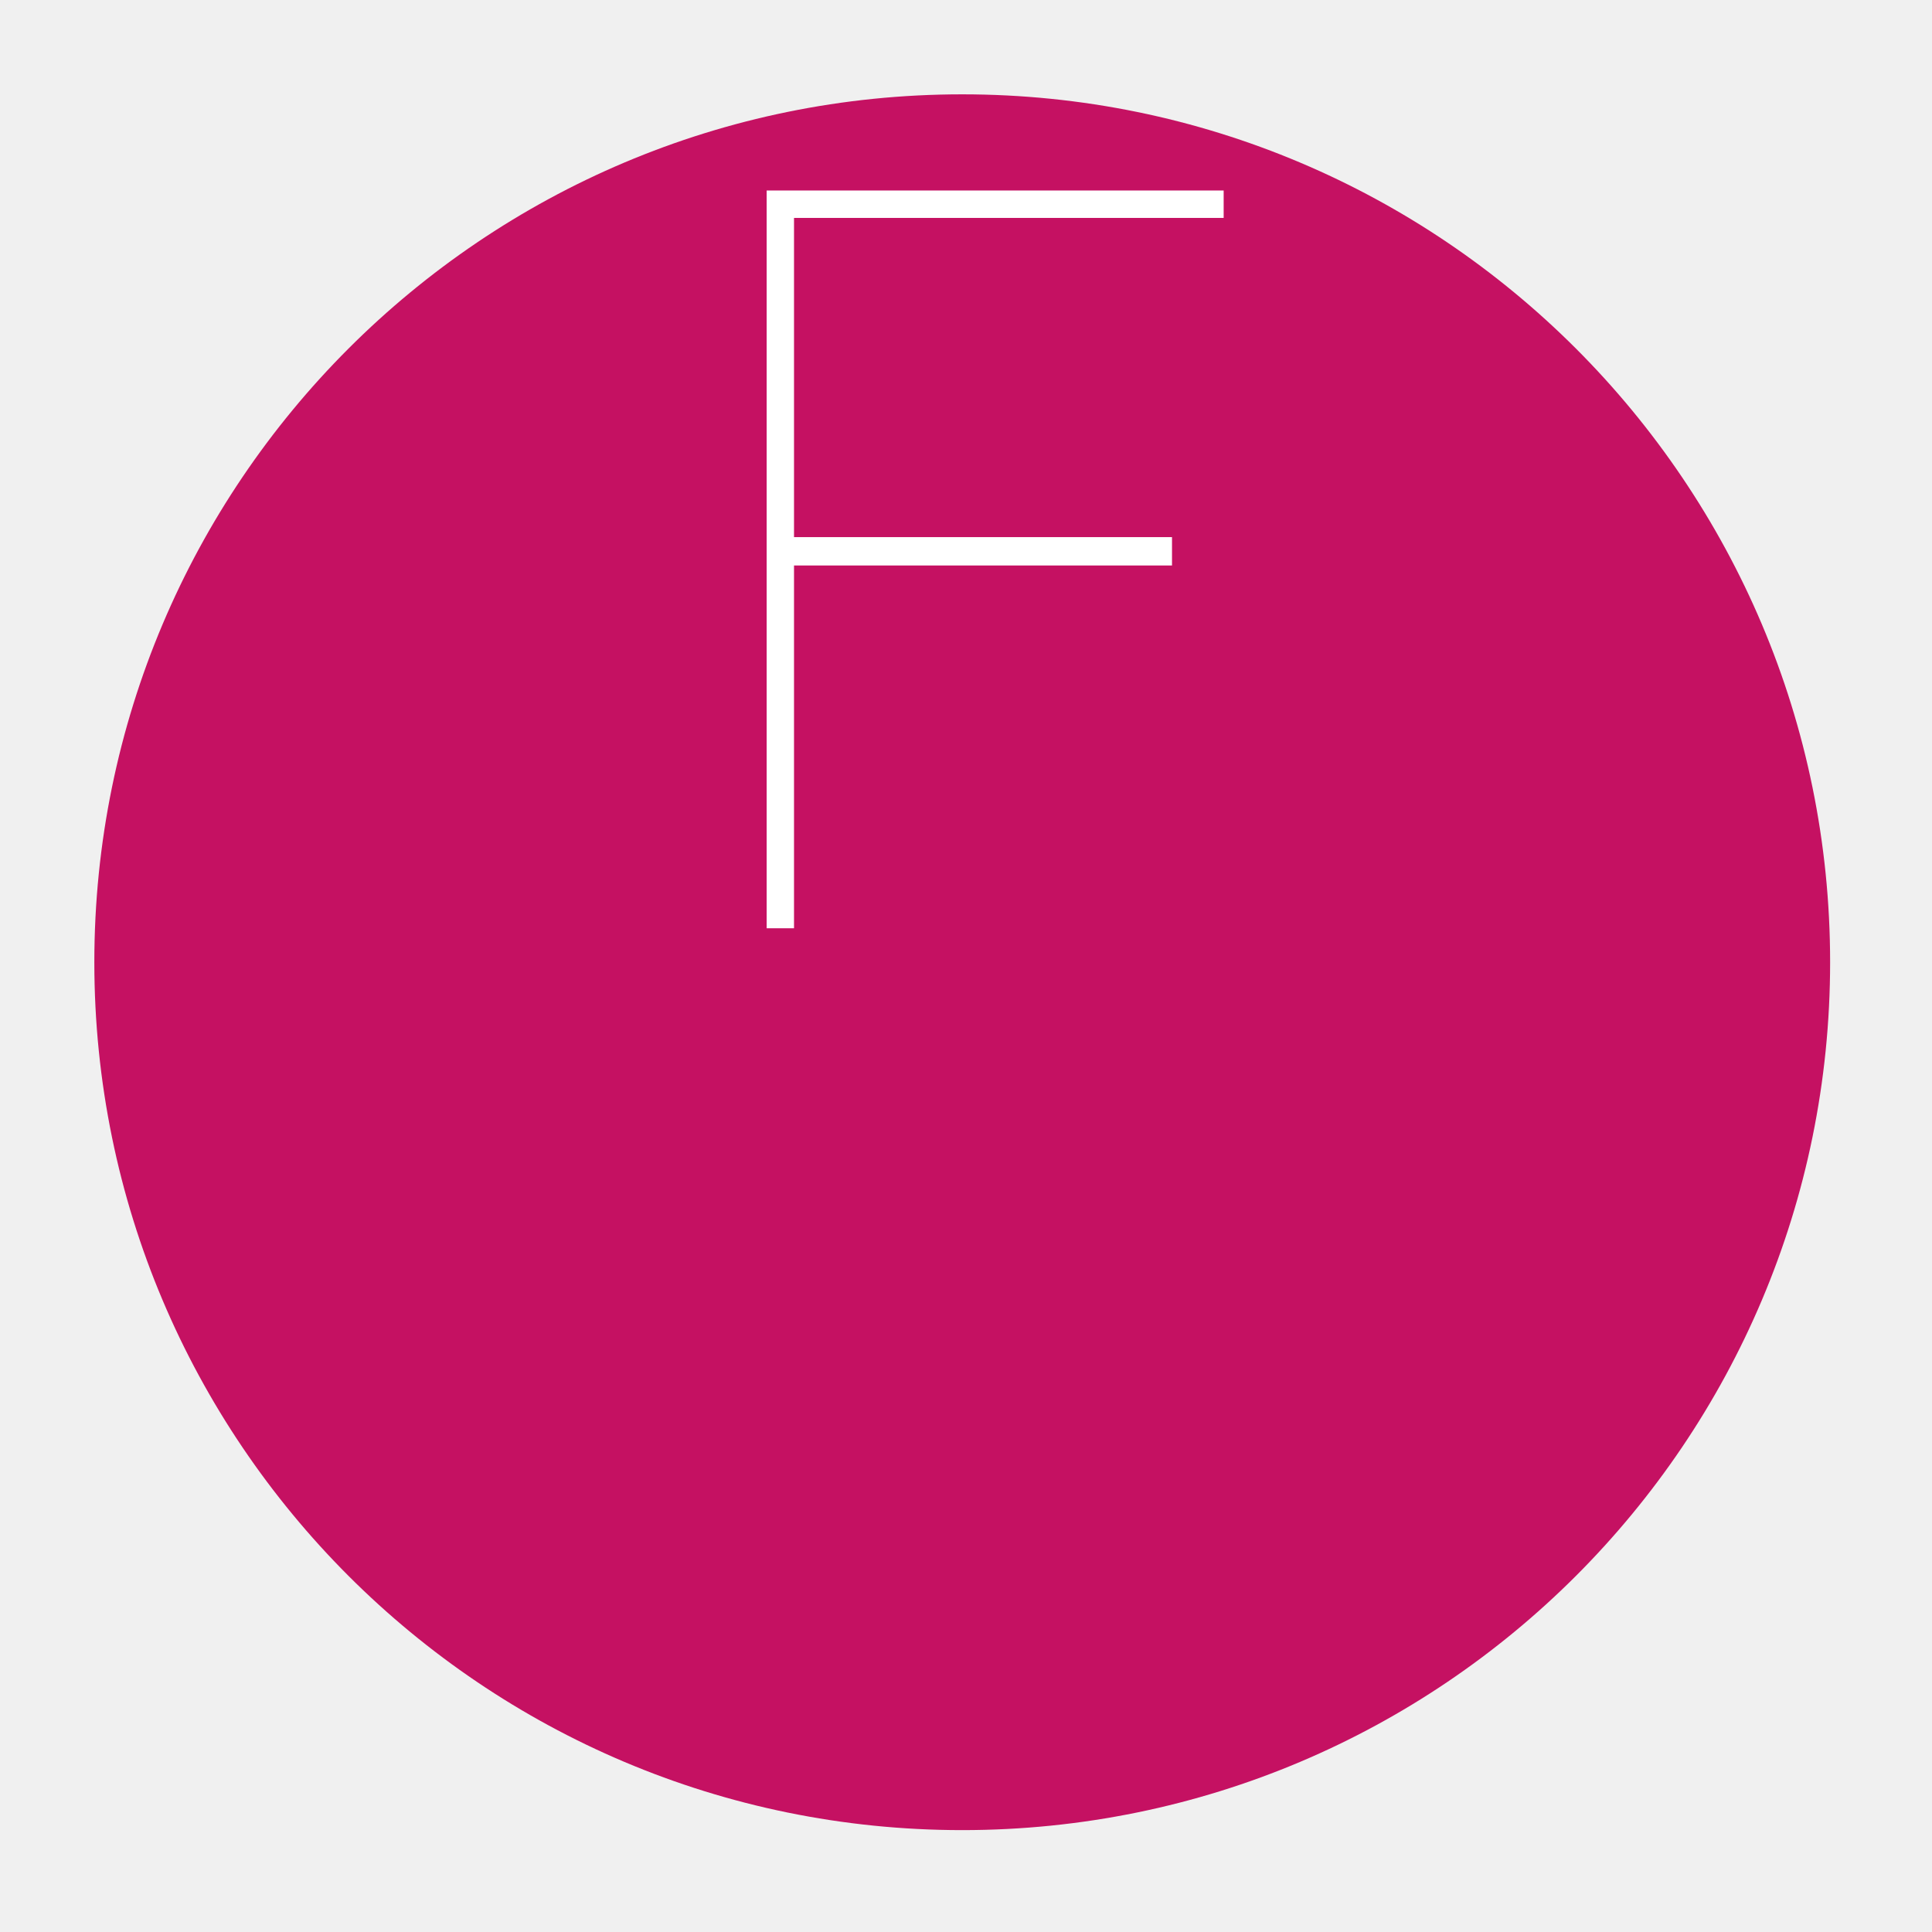
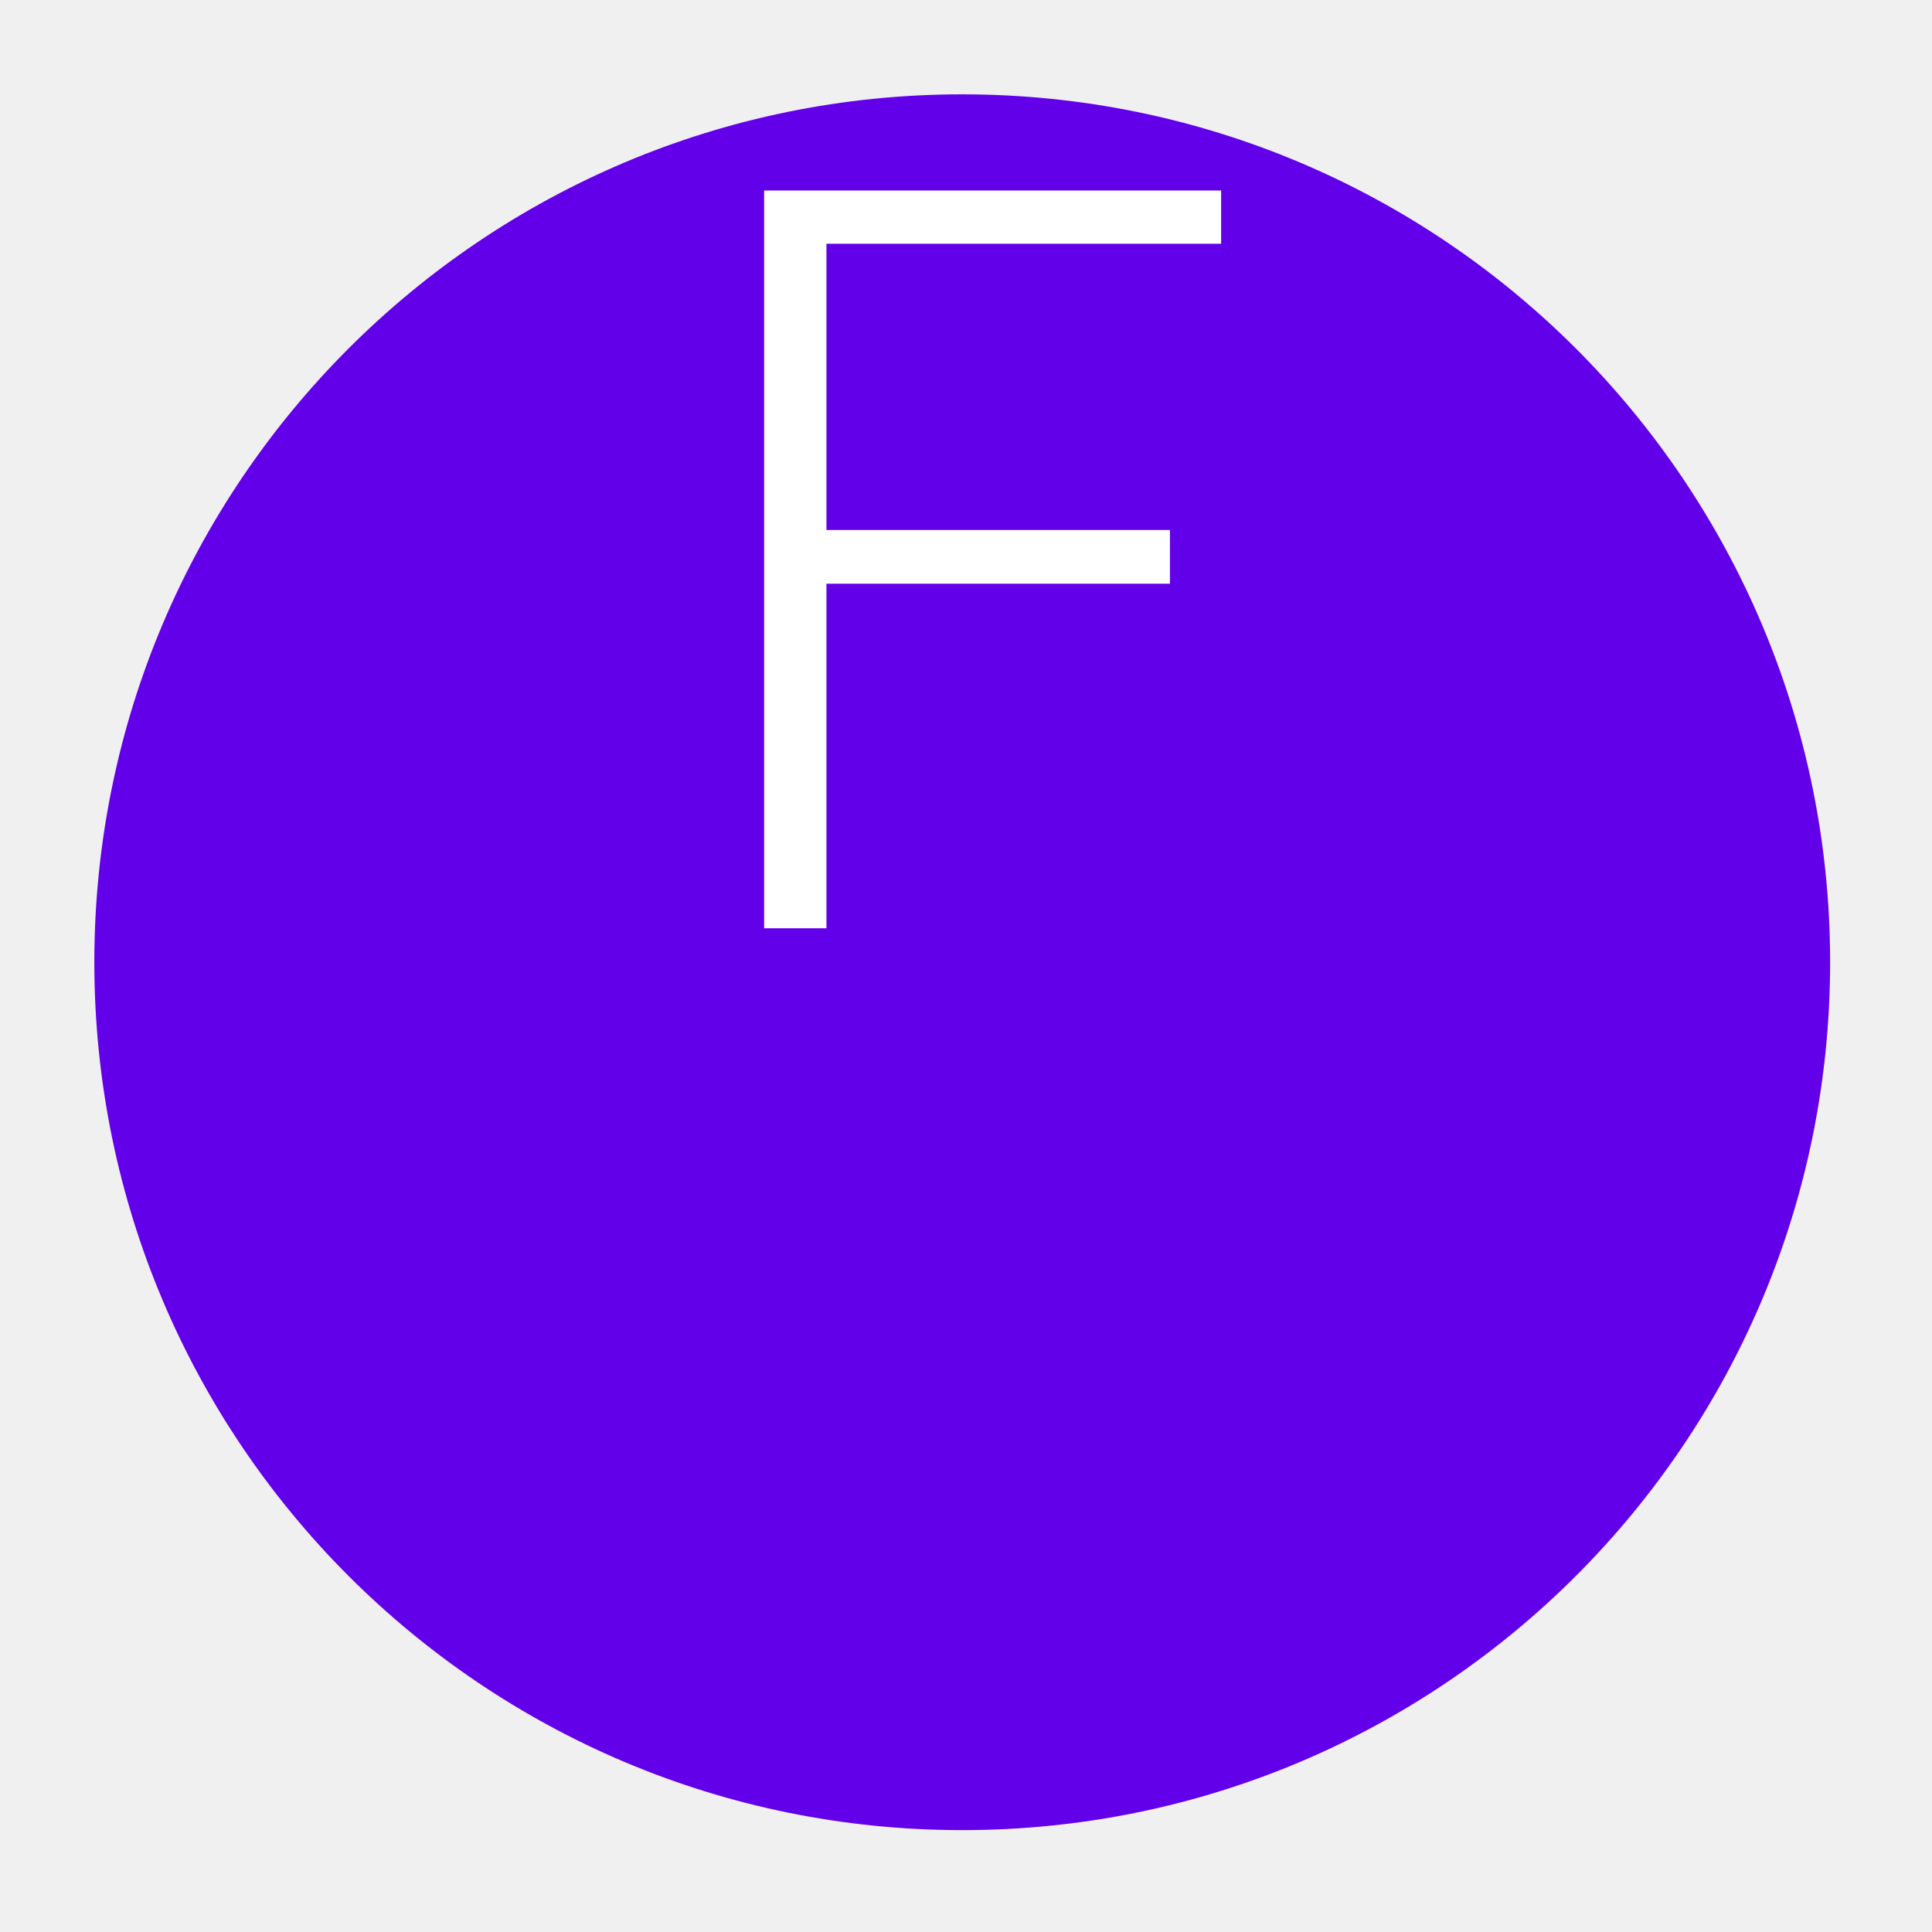
<svg xmlns="http://www.w3.org/2000/svg" width="532" height="532" viewBox="0 0 512 512">
-   <circle cx="255" cy="255" r="230" fill="#c51162" />
-   <text x="255" y="246" alignment-baseline="central" text-anchor="middle" fill="#fff" font-size="275" font-weight="100" font-family="Roboto">F</text>
+   <circle cx="255" cy="255" r="230" fill="#6200ea" />
+   <text x="255" y="246" alignment-baseline="central" text-anchor="middle" fill="#fff" font-size="275" font-weight="300" font-family="Roboto">F</text>
</svg>
